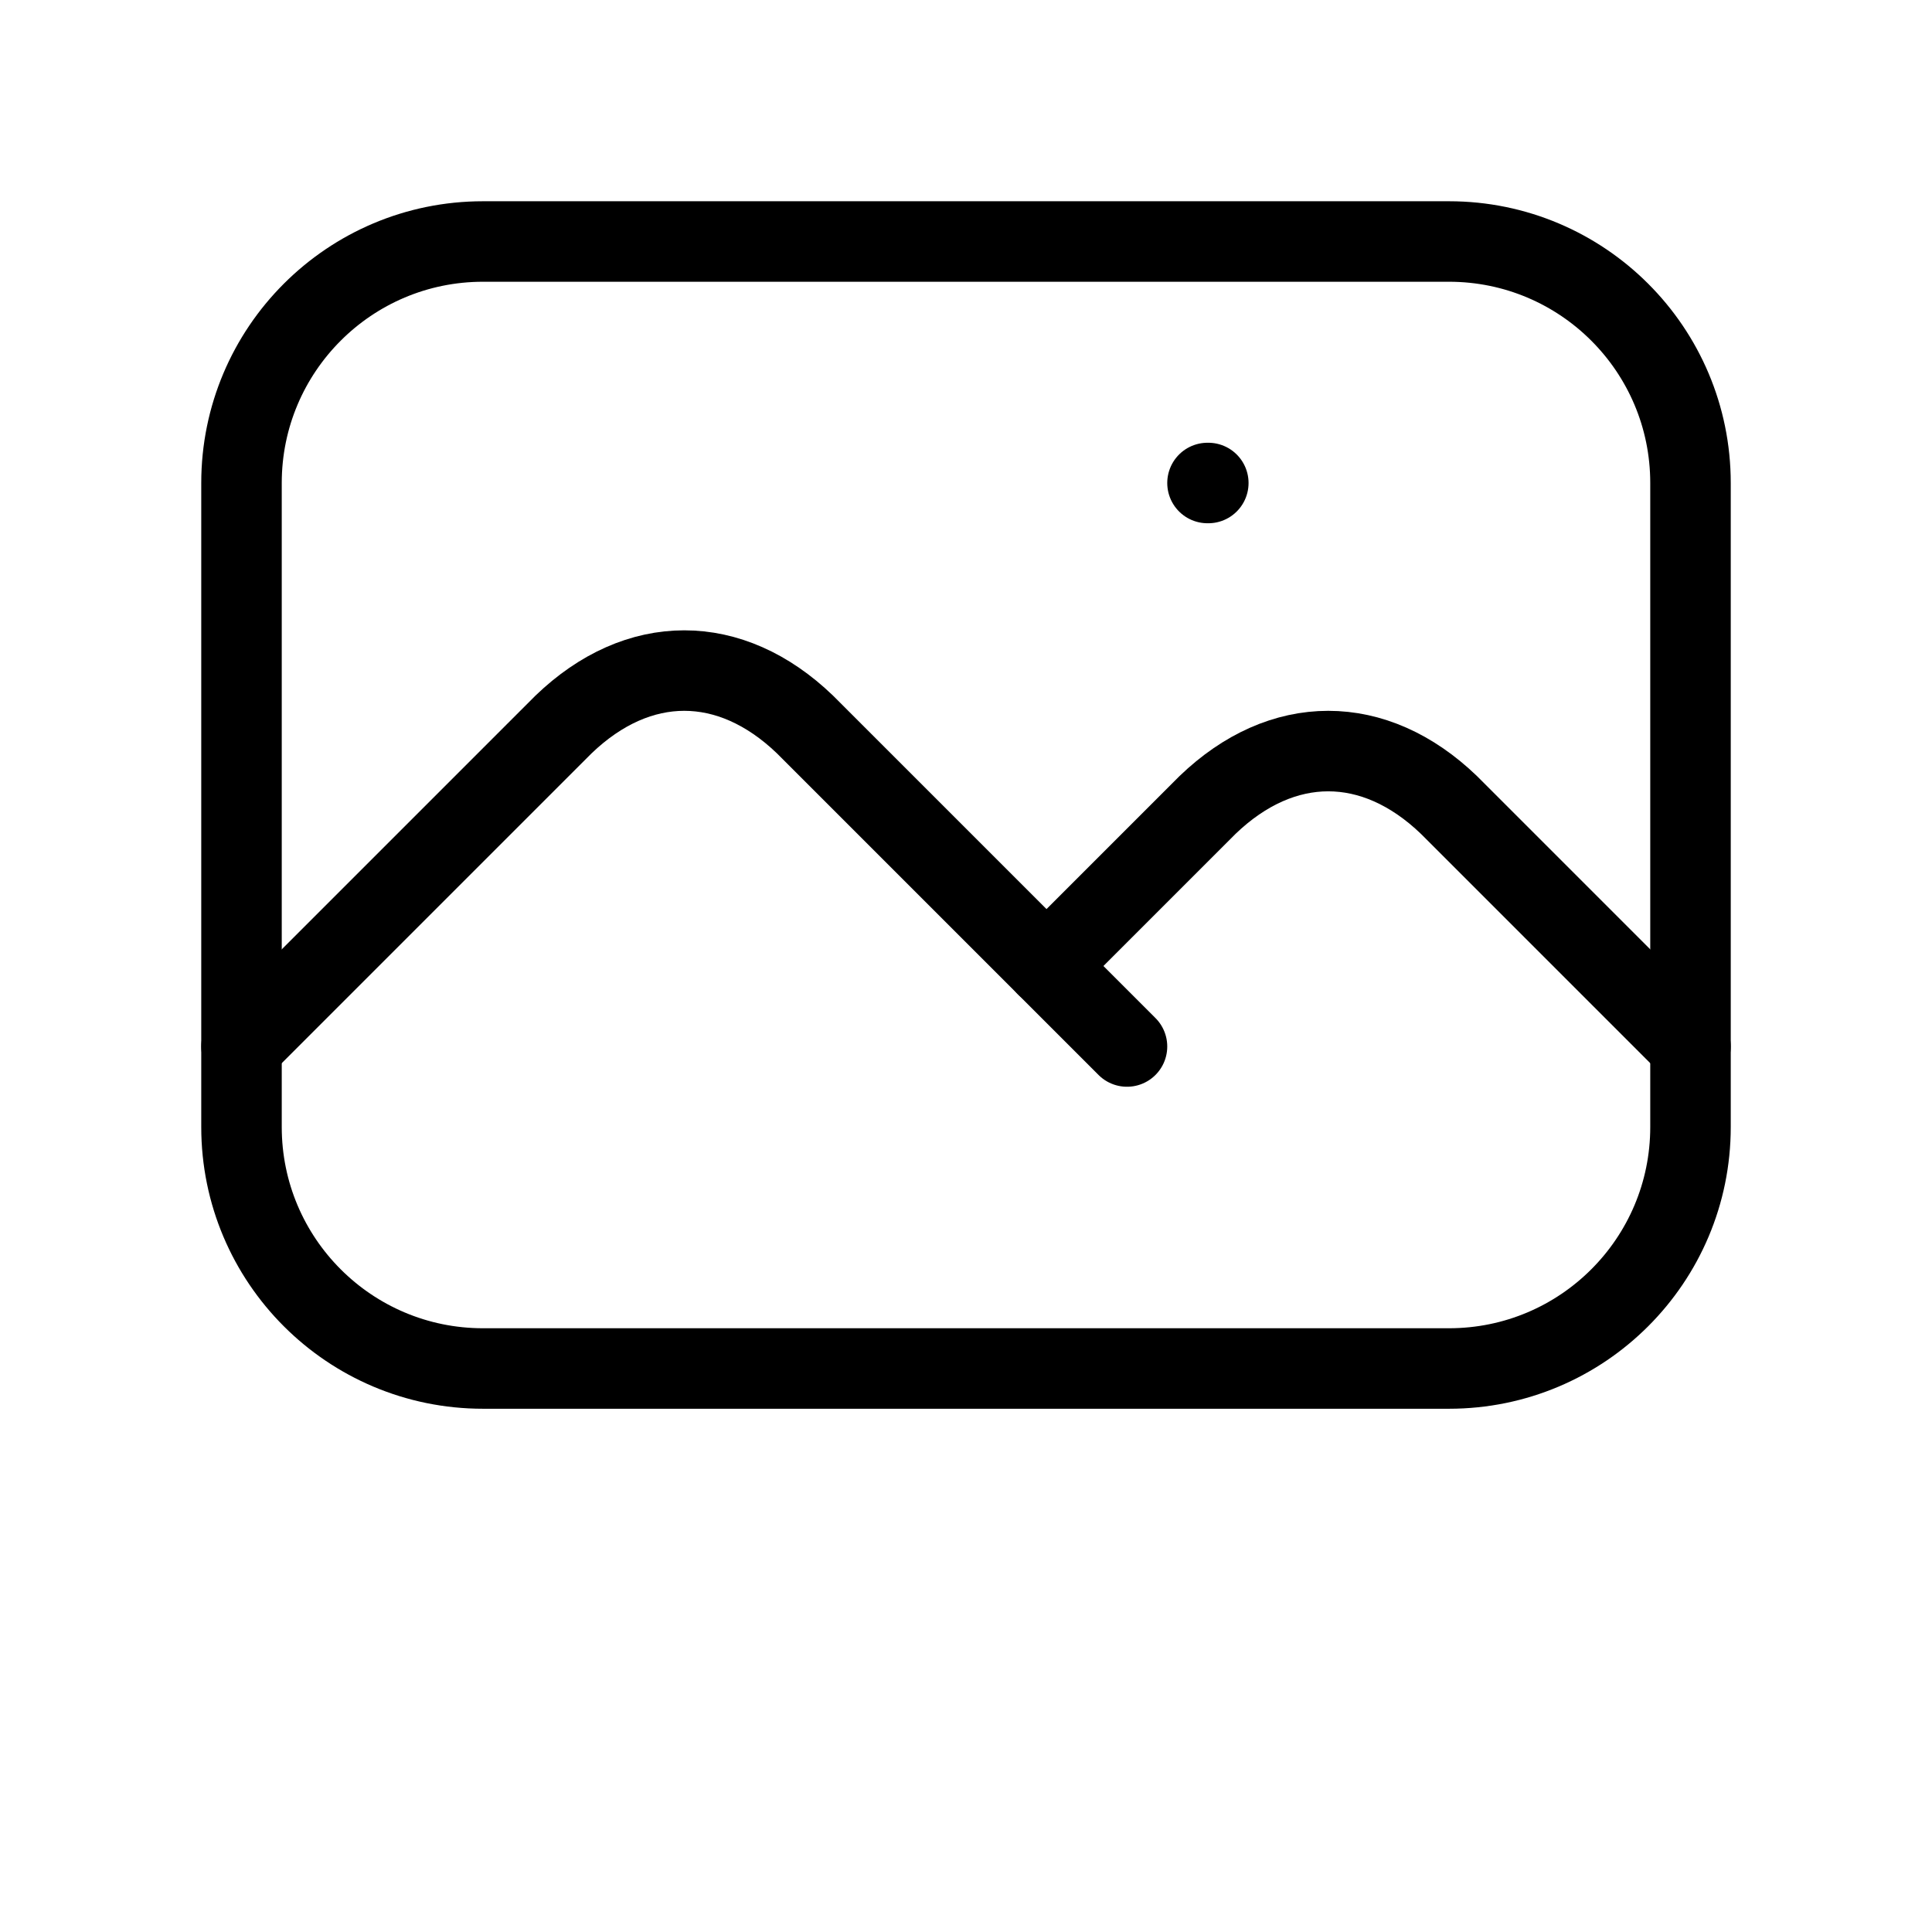
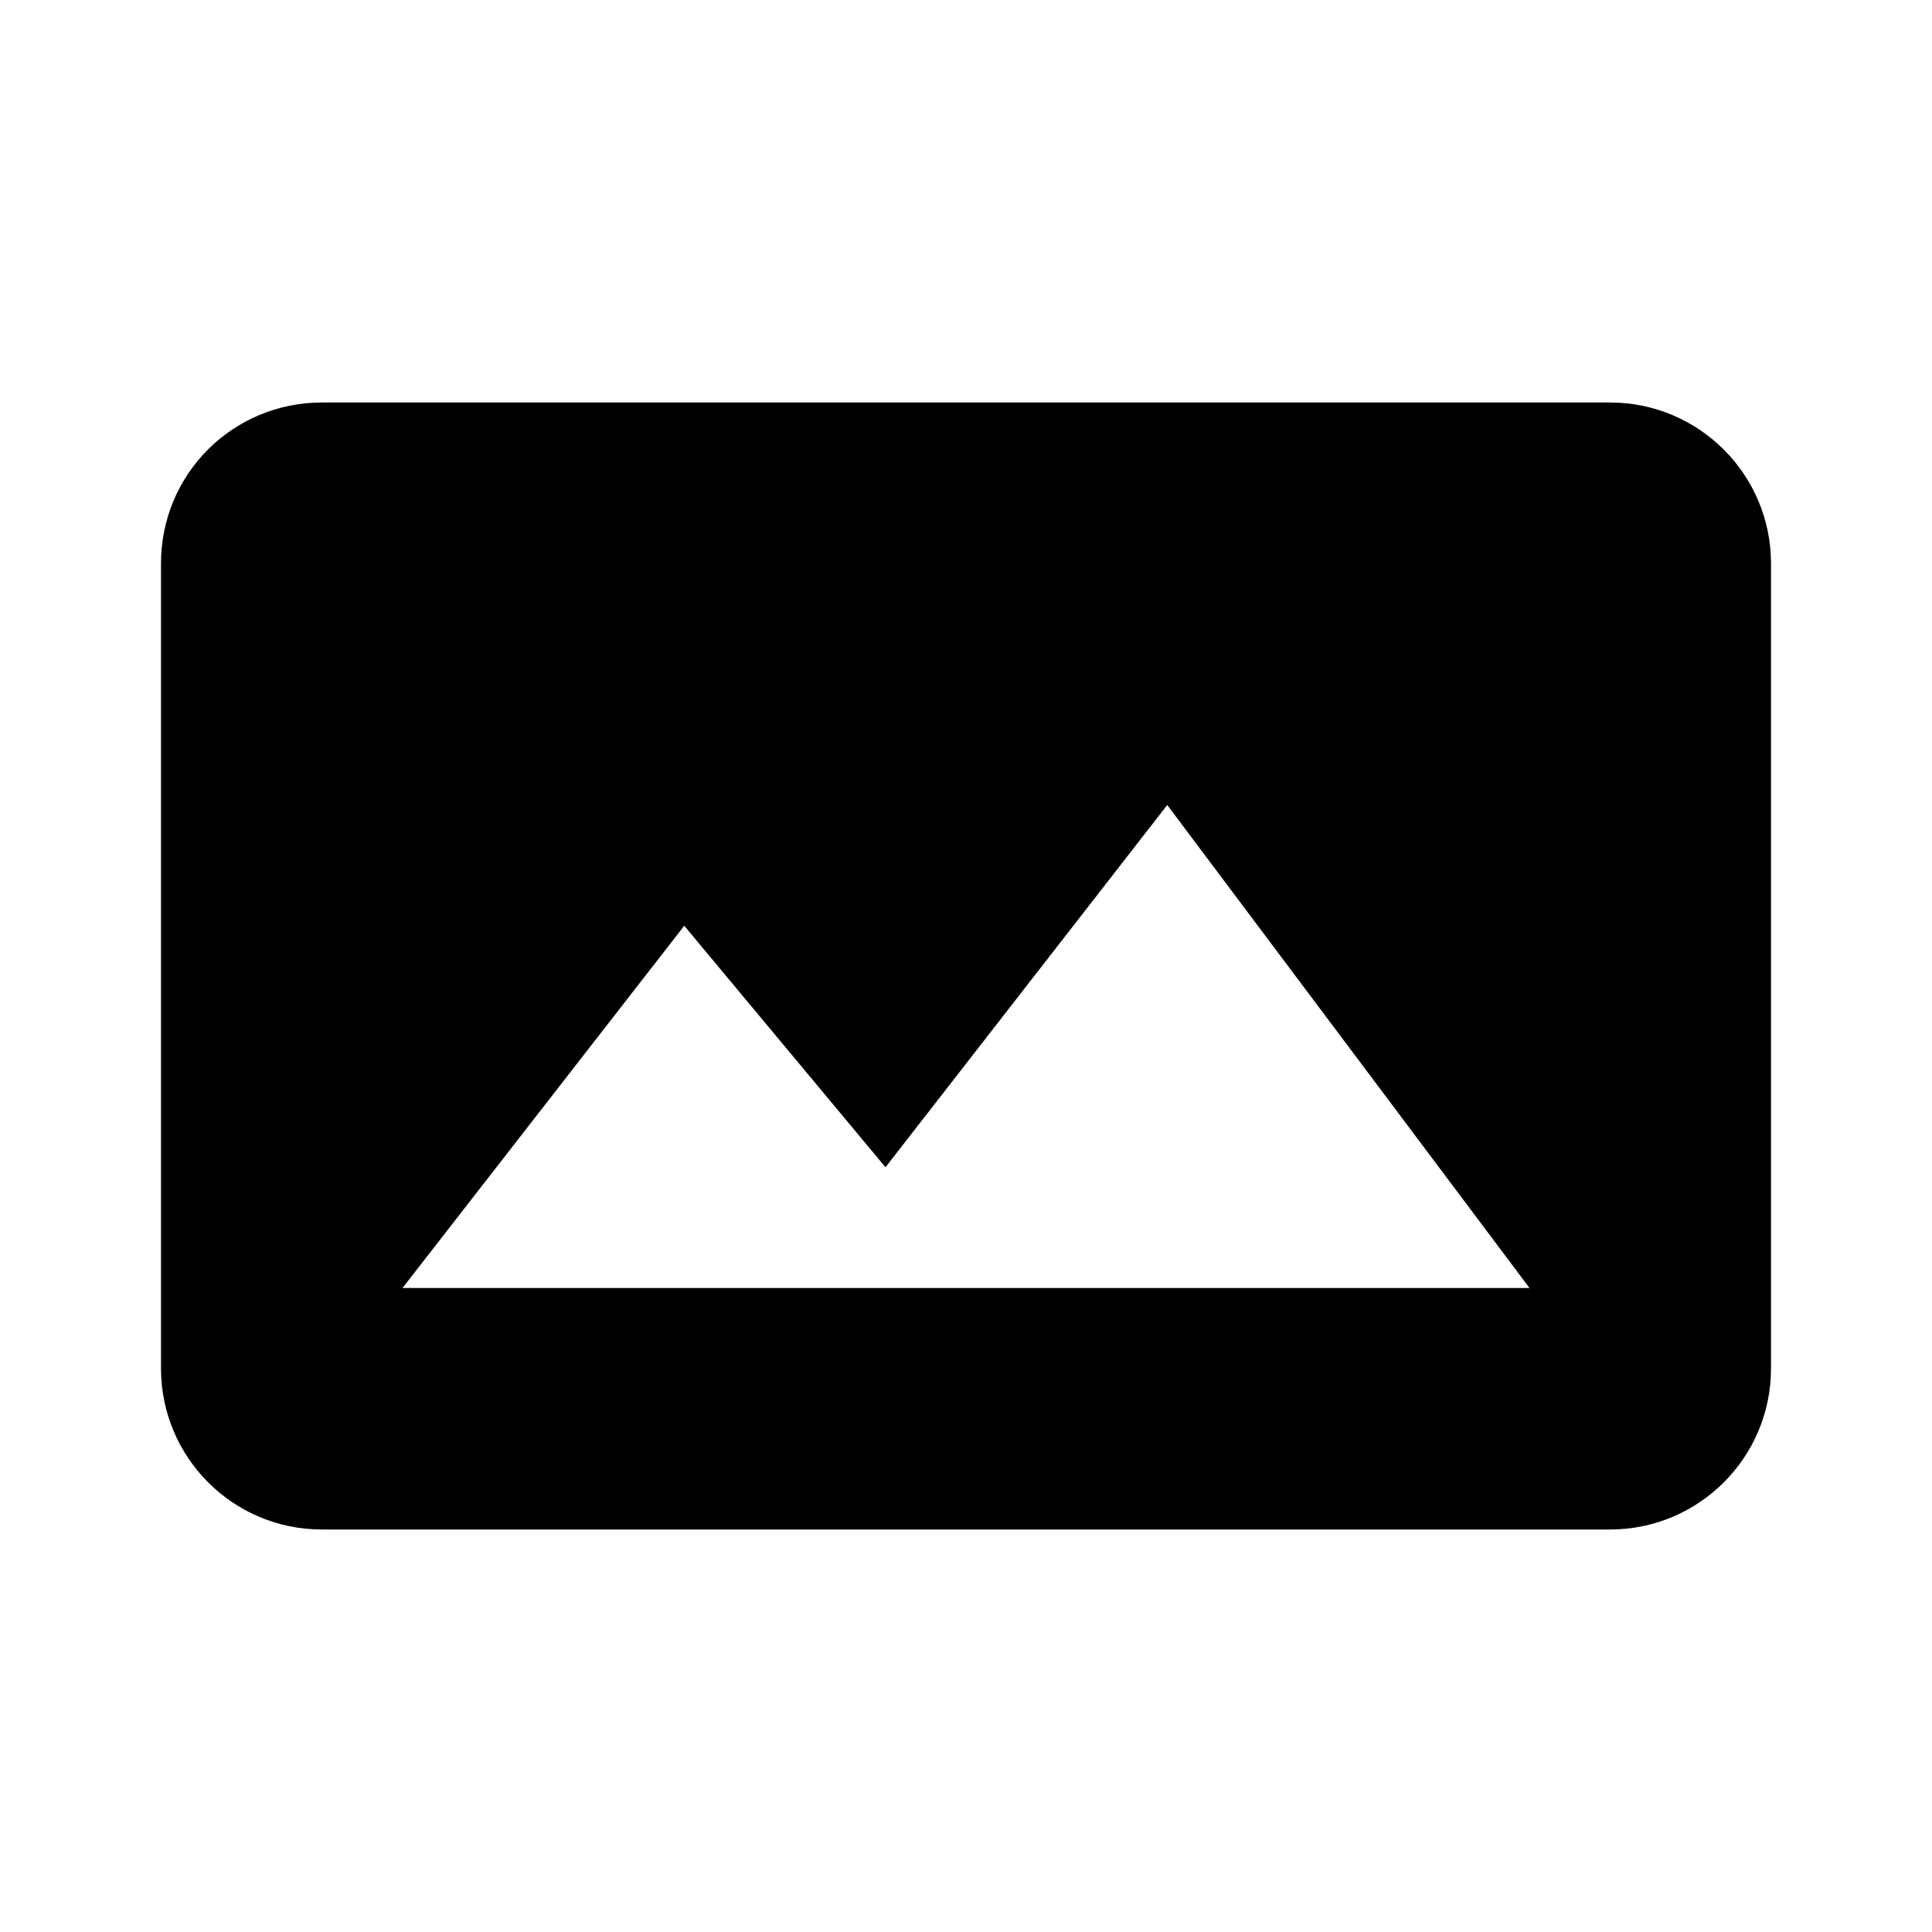
- <svg xmlns="http://www.w3.org/2000/svg" aria-hidden="true" focusable="false" role="img" class="iconify iconify--tabler" width="30px" height="30px" preserveAspectRatio="xMidYMid meet" viewBox="0 0 24 24" style="transform: rotate(360deg);">
-   <g class="icon-tabler" fill="none" stroke="#000000" stroke-width="1" stroke-linecap="round" stroke-linejoin="round">
-     <path d="M15 6h.01" />
-     <rect x="3" y="3" width="18" height="14" rx="3" />
-     <path d="M3 13l4-4a3 5 0 0 1 3 0l4 4" />
-     <path d="M13 12l2-2a3 5 0 0 1 3 0l3 3" />
-   </g>
+ <svg xmlns="http://www.w3.org/2000/svg" height="24" viewBox="0 0 24 24" width="24">
+   <path d="M20,5A2,2 0 0,1 22,7V17A2,2 0 0,1 20,19H4C2.89,19 2,18.1 2,17V7C2,5.89 2.89,5 4,5H20M5,16H19L14.5,10L11,14.5L8.5,11.5L5,16Z" />
</svg>
